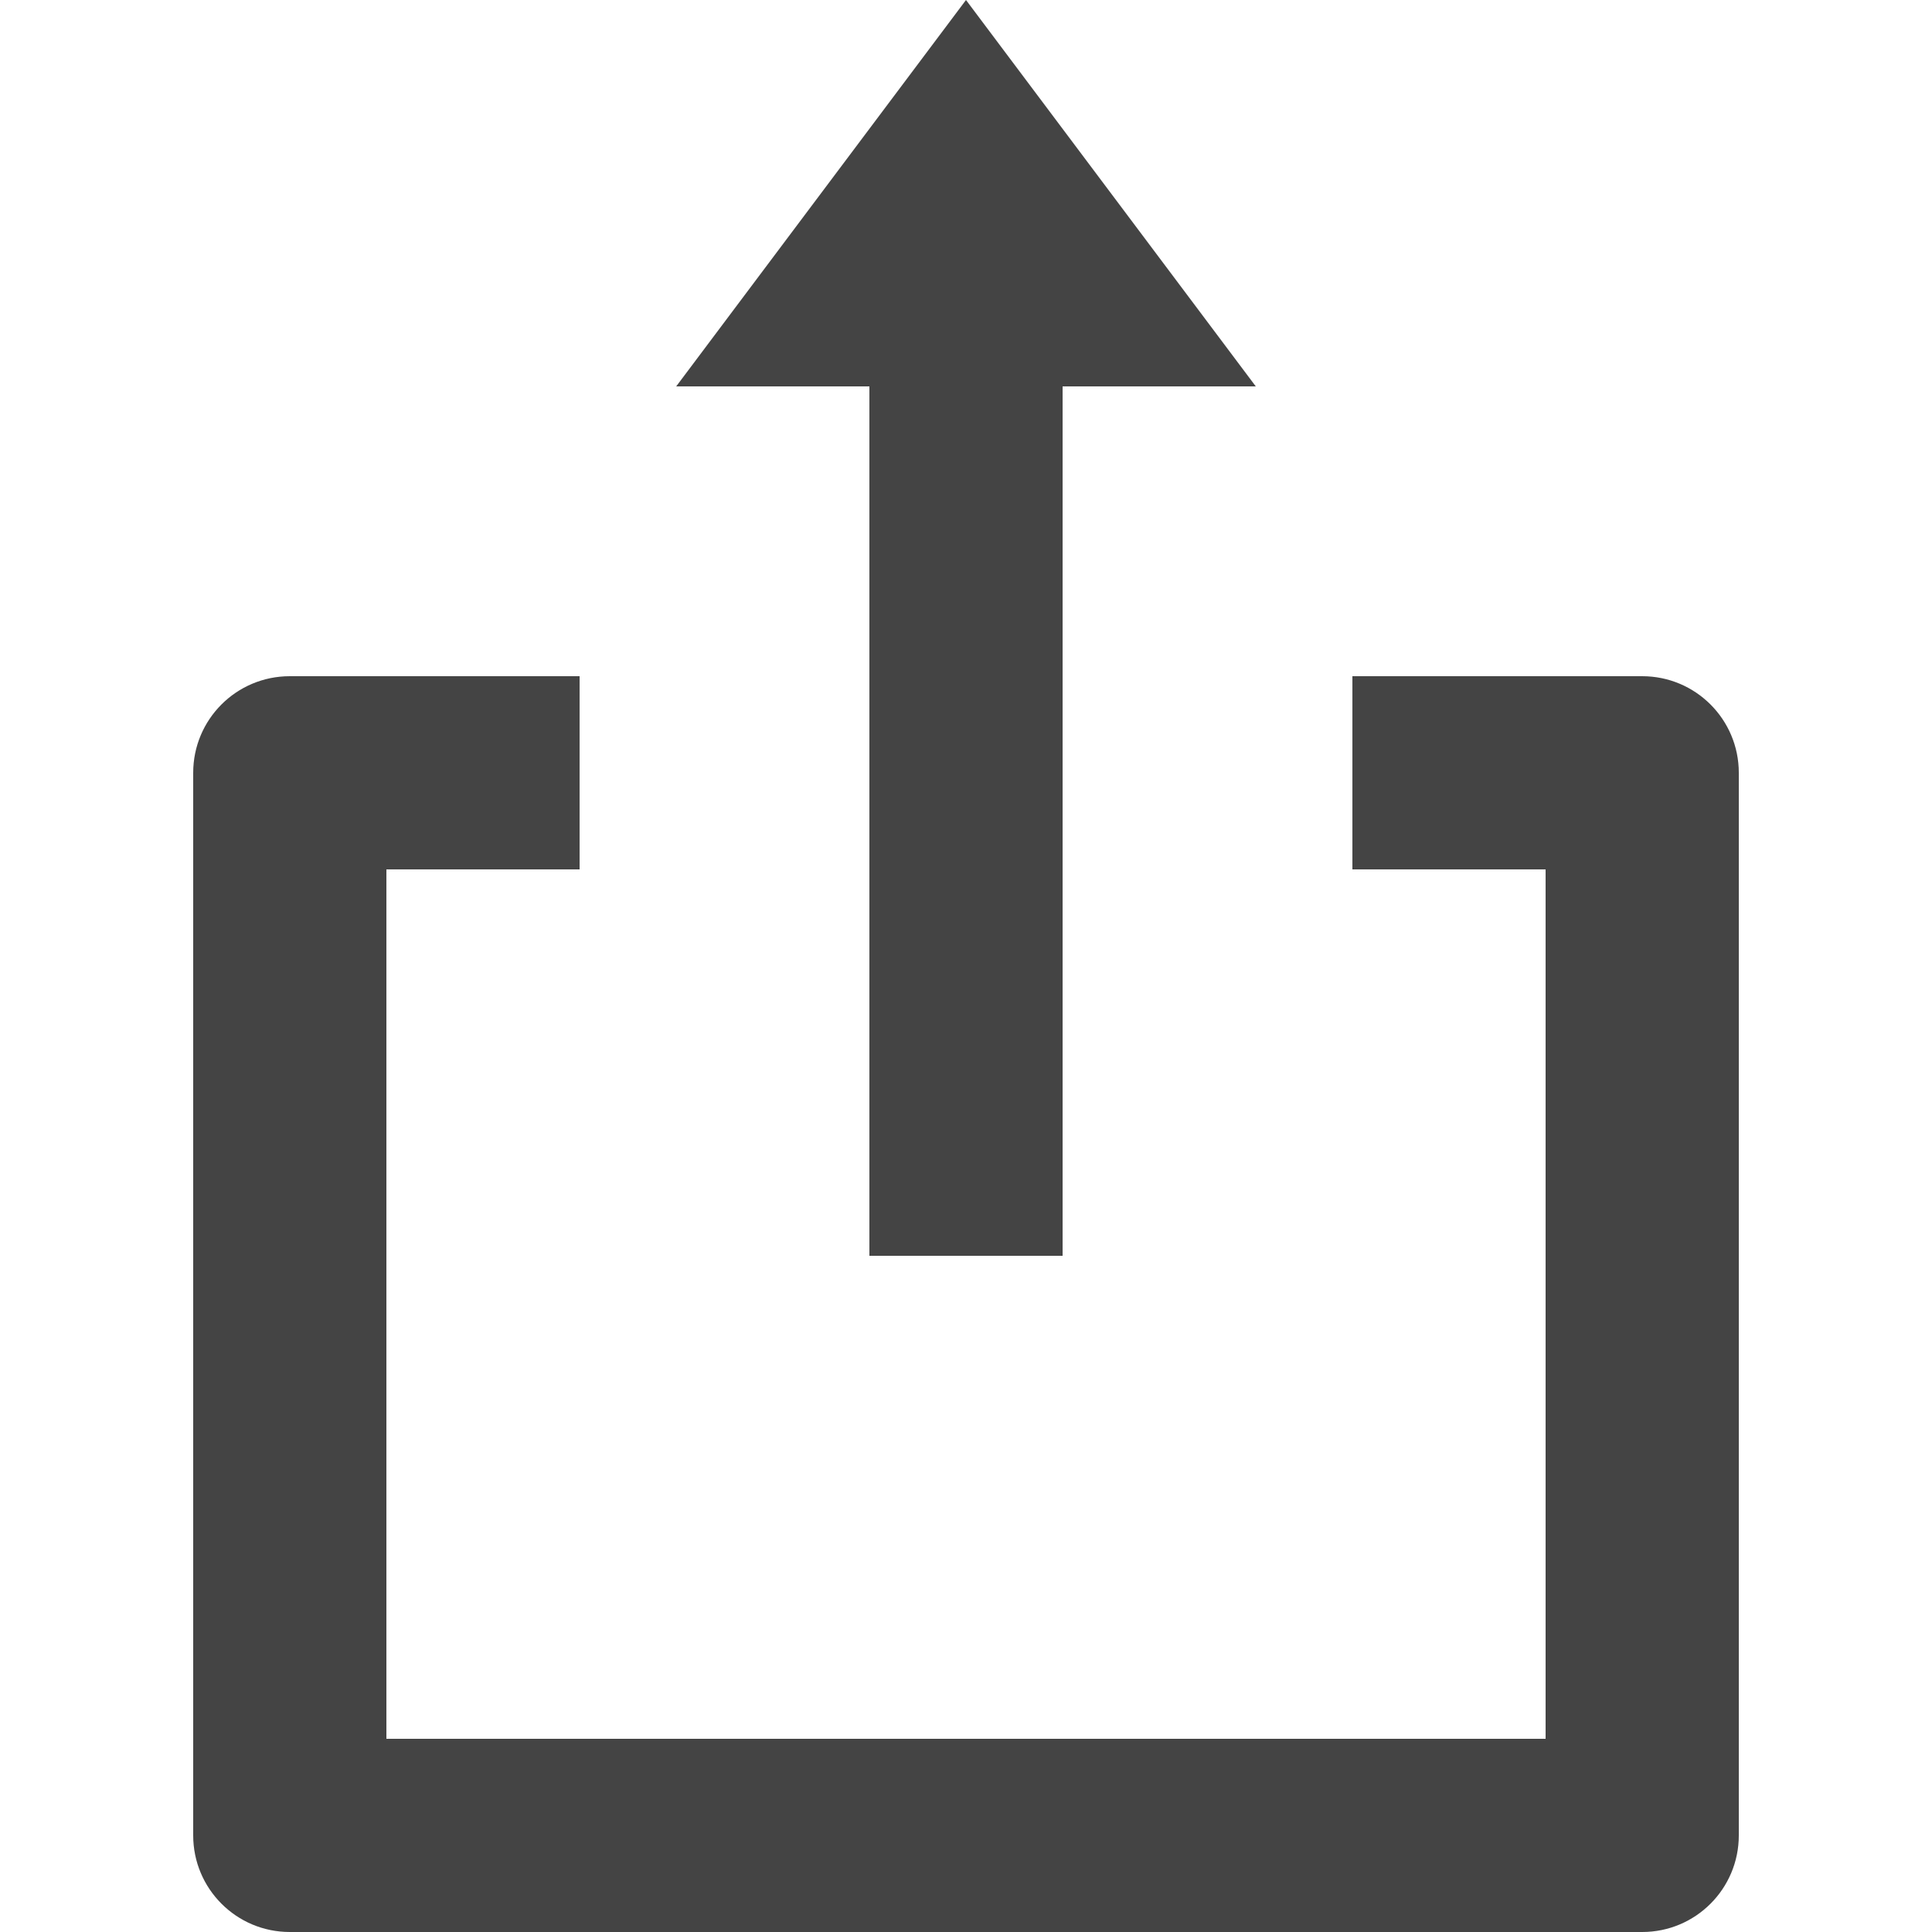
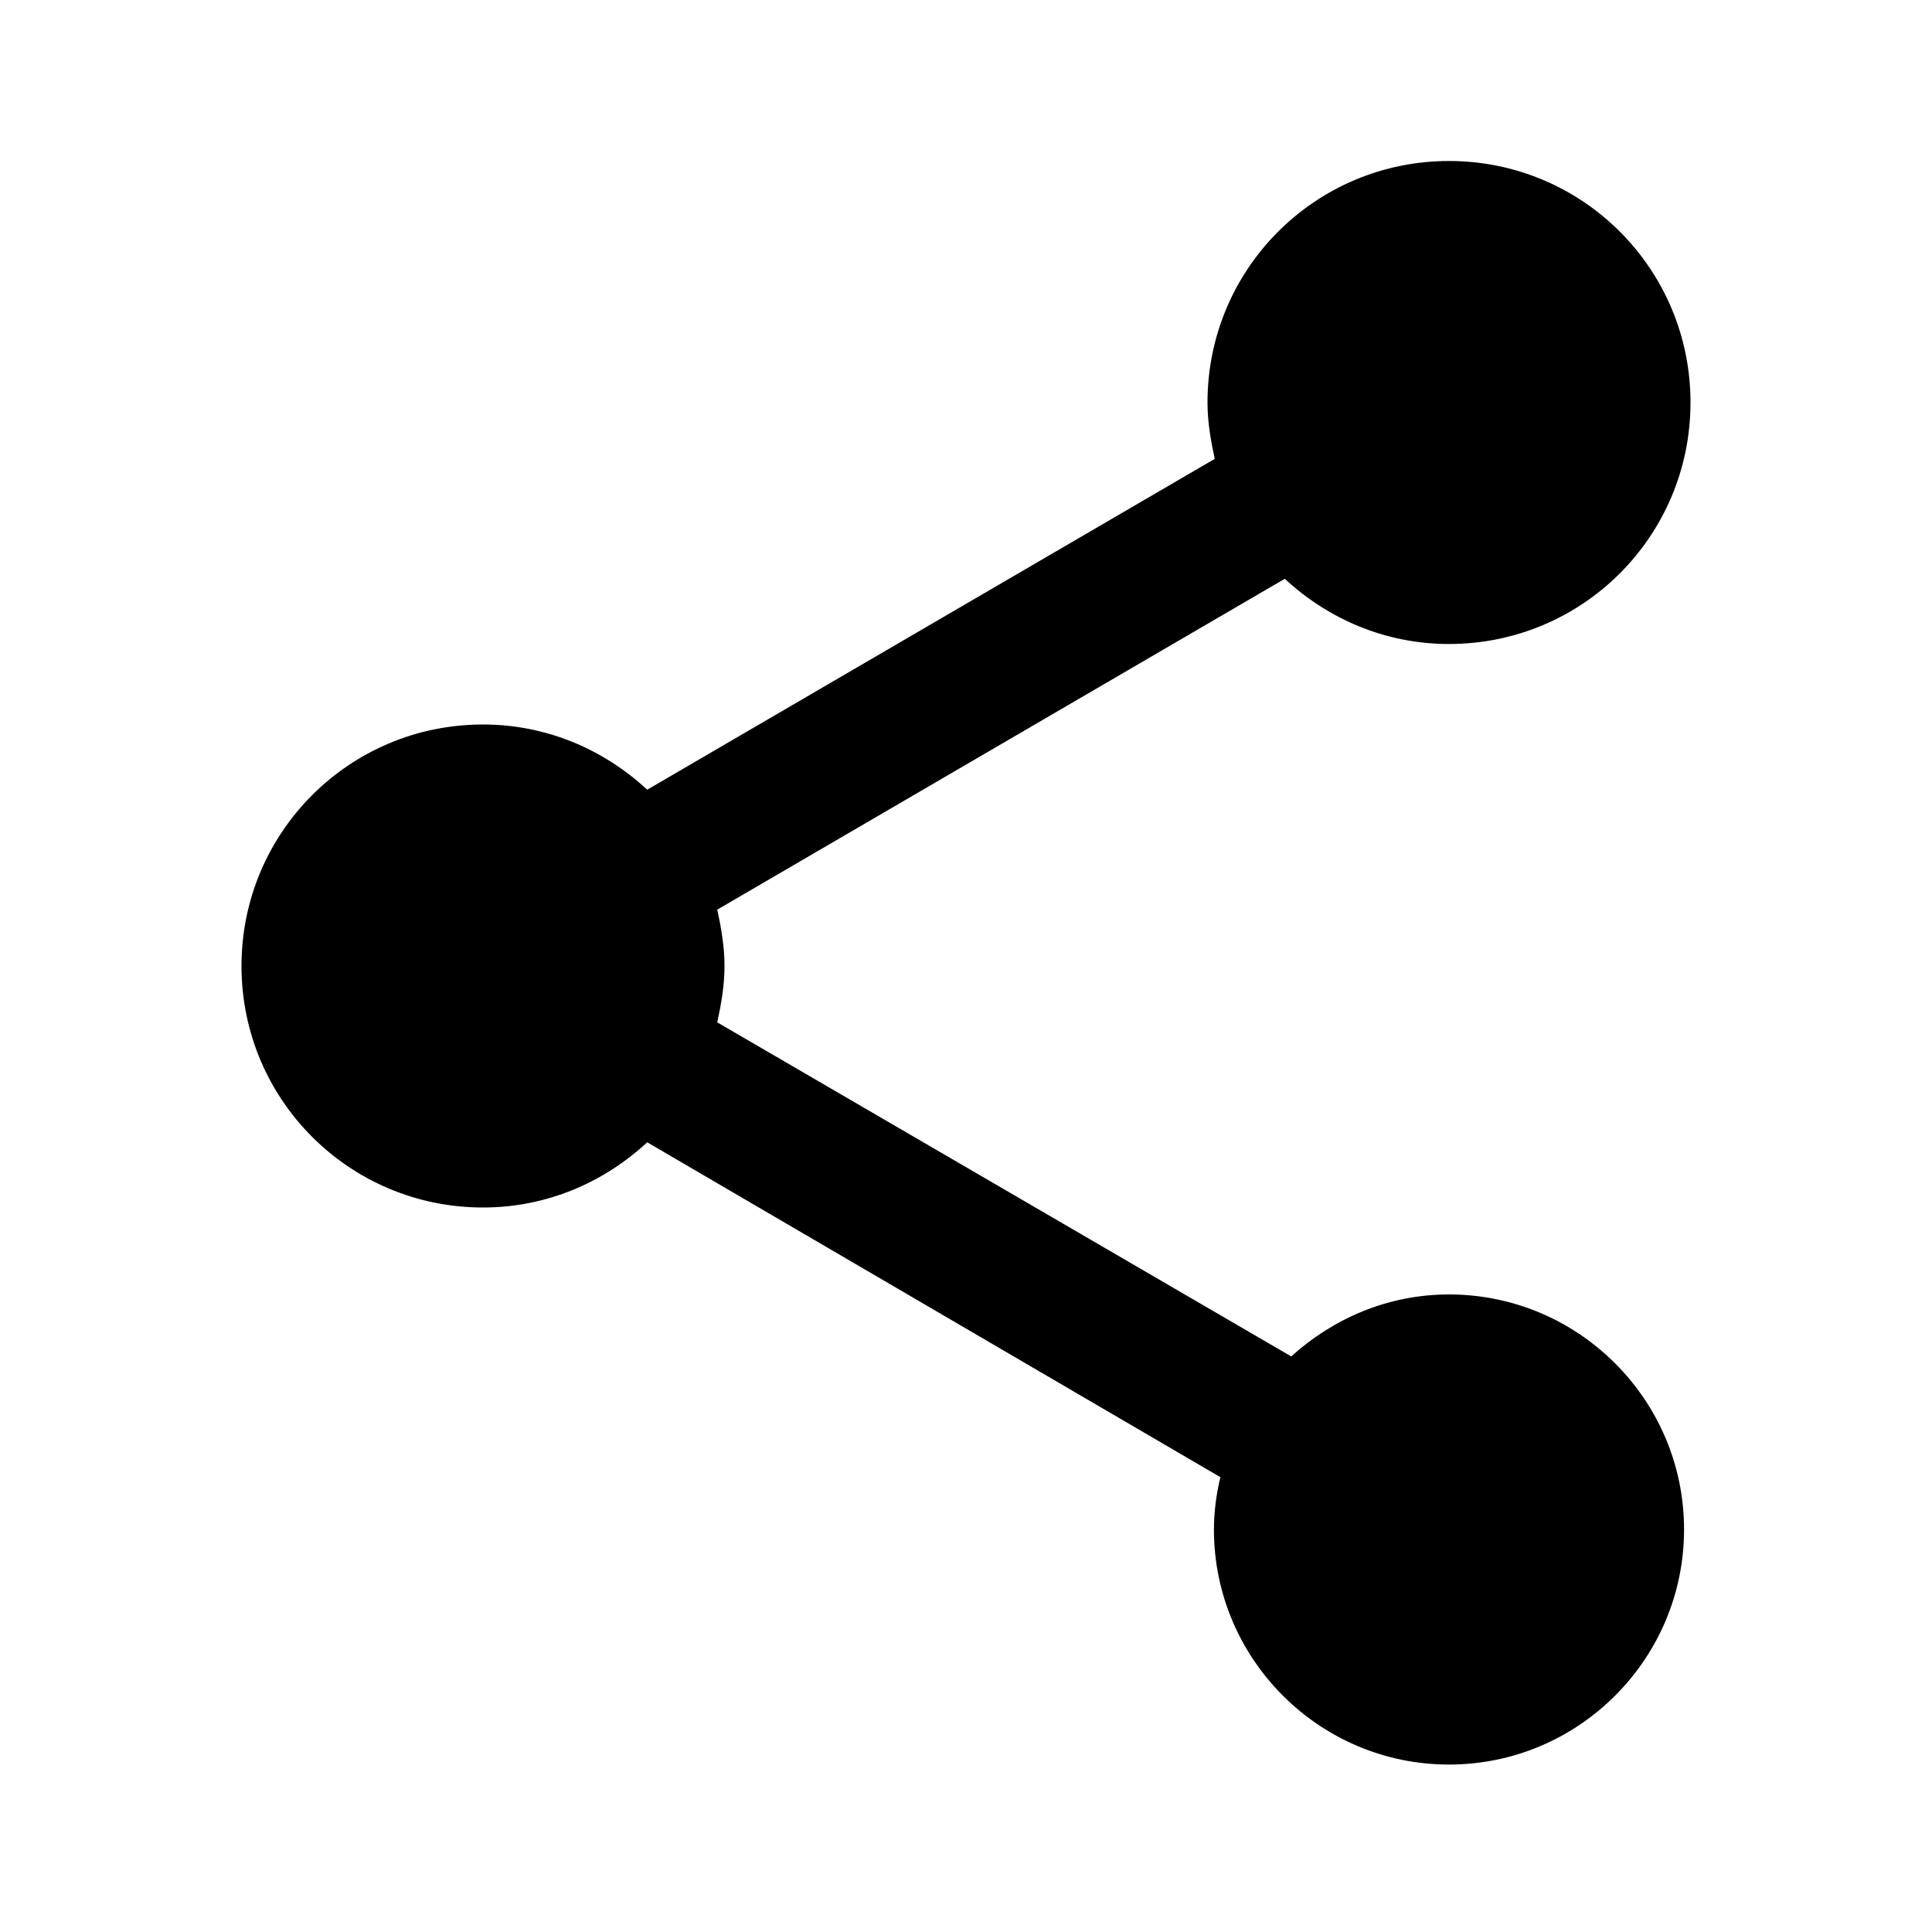
- <svg xmlns="http://www.w3.org/2000/svg" version="1.1" width="20" height="20" viewBox="0 0 20 20">
-   <path fill="#444444" d="M9 13h2v-9h2l-3-4-3 4h2v9zM17 7h-3v2h2v9h-12v-9h2v-2h-3c-0.553 0-1 0.447-1 1v11c0 0.552 0.447 1 1 1h14c0.553 0 1-0.448 1-1v-11c0-0.552-0.447-1-1-1z" />
+ <svg xmlns="http://www.w3.org/2000/svg" fill="#000000" height="24" viewBox="0 0 24 24" width="24">
+   <path d="M0 0h24v24H0z" fill="none" />
+   <path d="M18 16.08c-.76 0-1.44.3-1.96.77L8.91 12.7c.05-.23.09-.46.09-.7s-.04-.47-.09-.7l7.05-4.11c.54.5 1.25.81 2.04.81 1.66 0 3-1.34 3-3s-1.34-3-3-3-3 1.34-3 3c0 .24.04.47.09.7L8.04 9.81C7.5 9.31 6.79 9 6 9c-1.66 0-3 1.34-3 3s1.34 3 3 3c.79 0 1.5-.31 2.04-.81l7.12 4.16c-.05.21-.08.43-.08.65 0 1.61 1.31 2.92 2.92 2.92 1.61 0 2.92-1.31 2.92-2.92s-1.31-2.92-2.92-2.92z" />
</svg>
